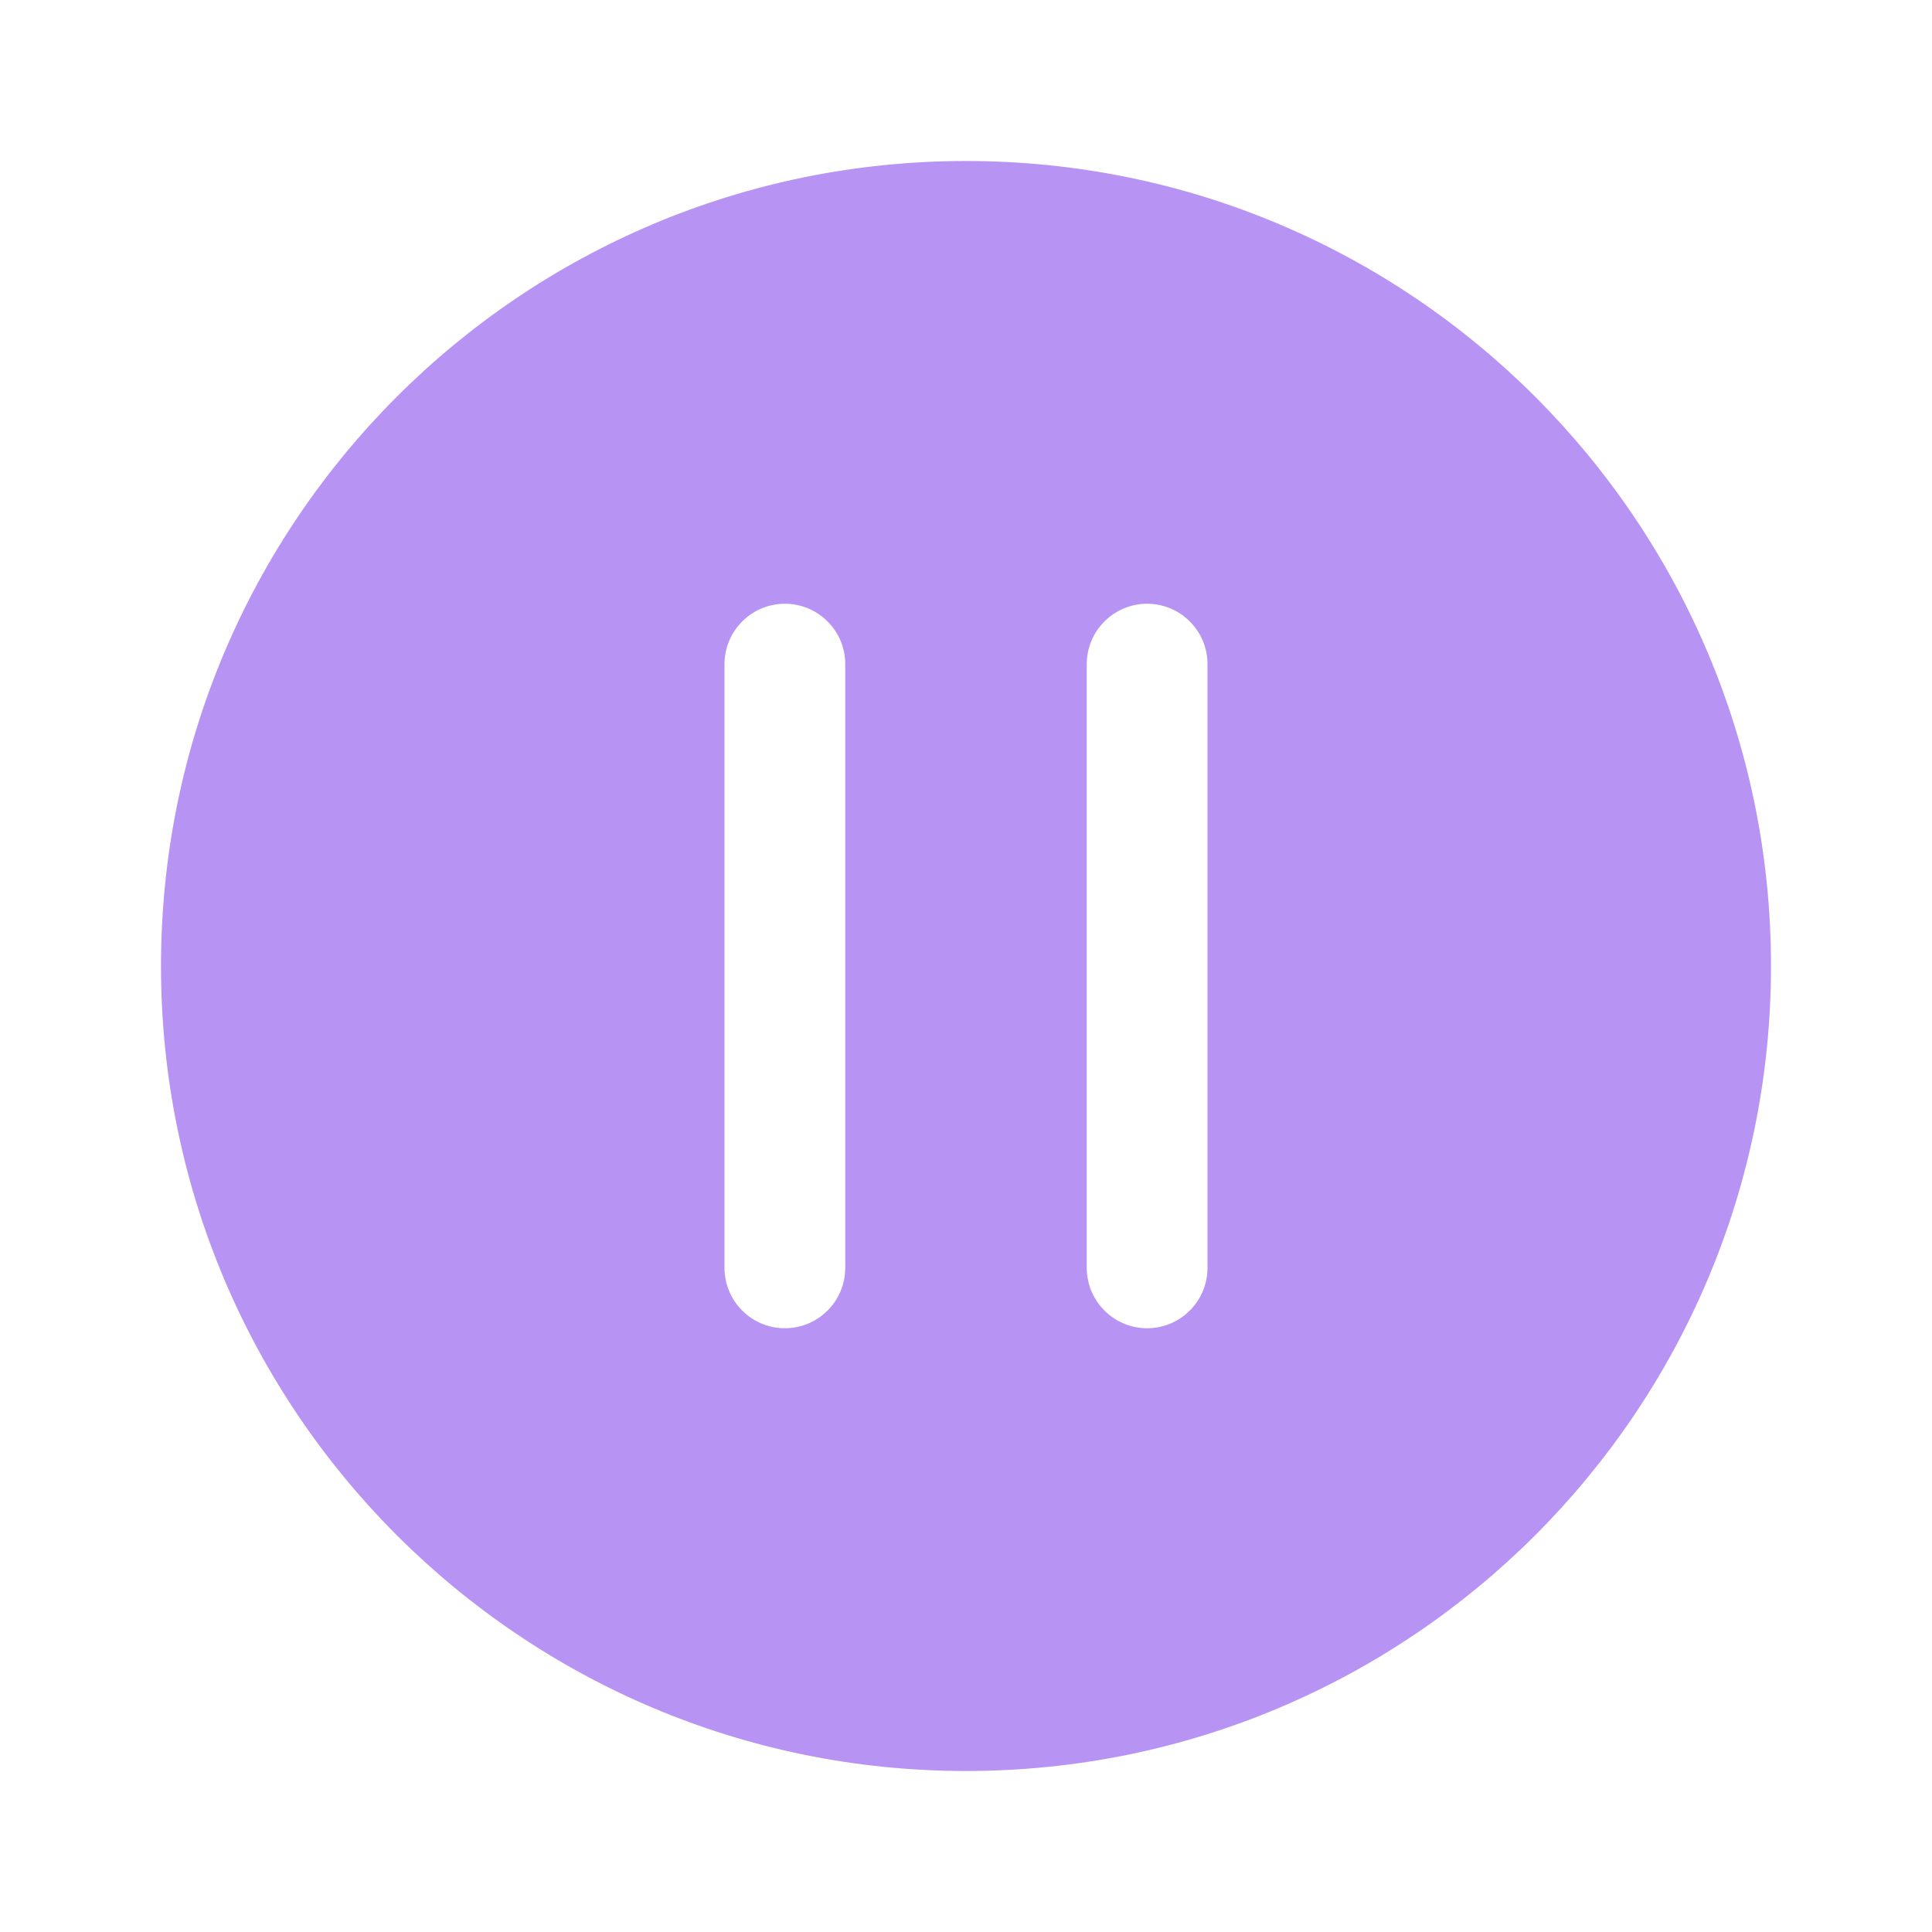
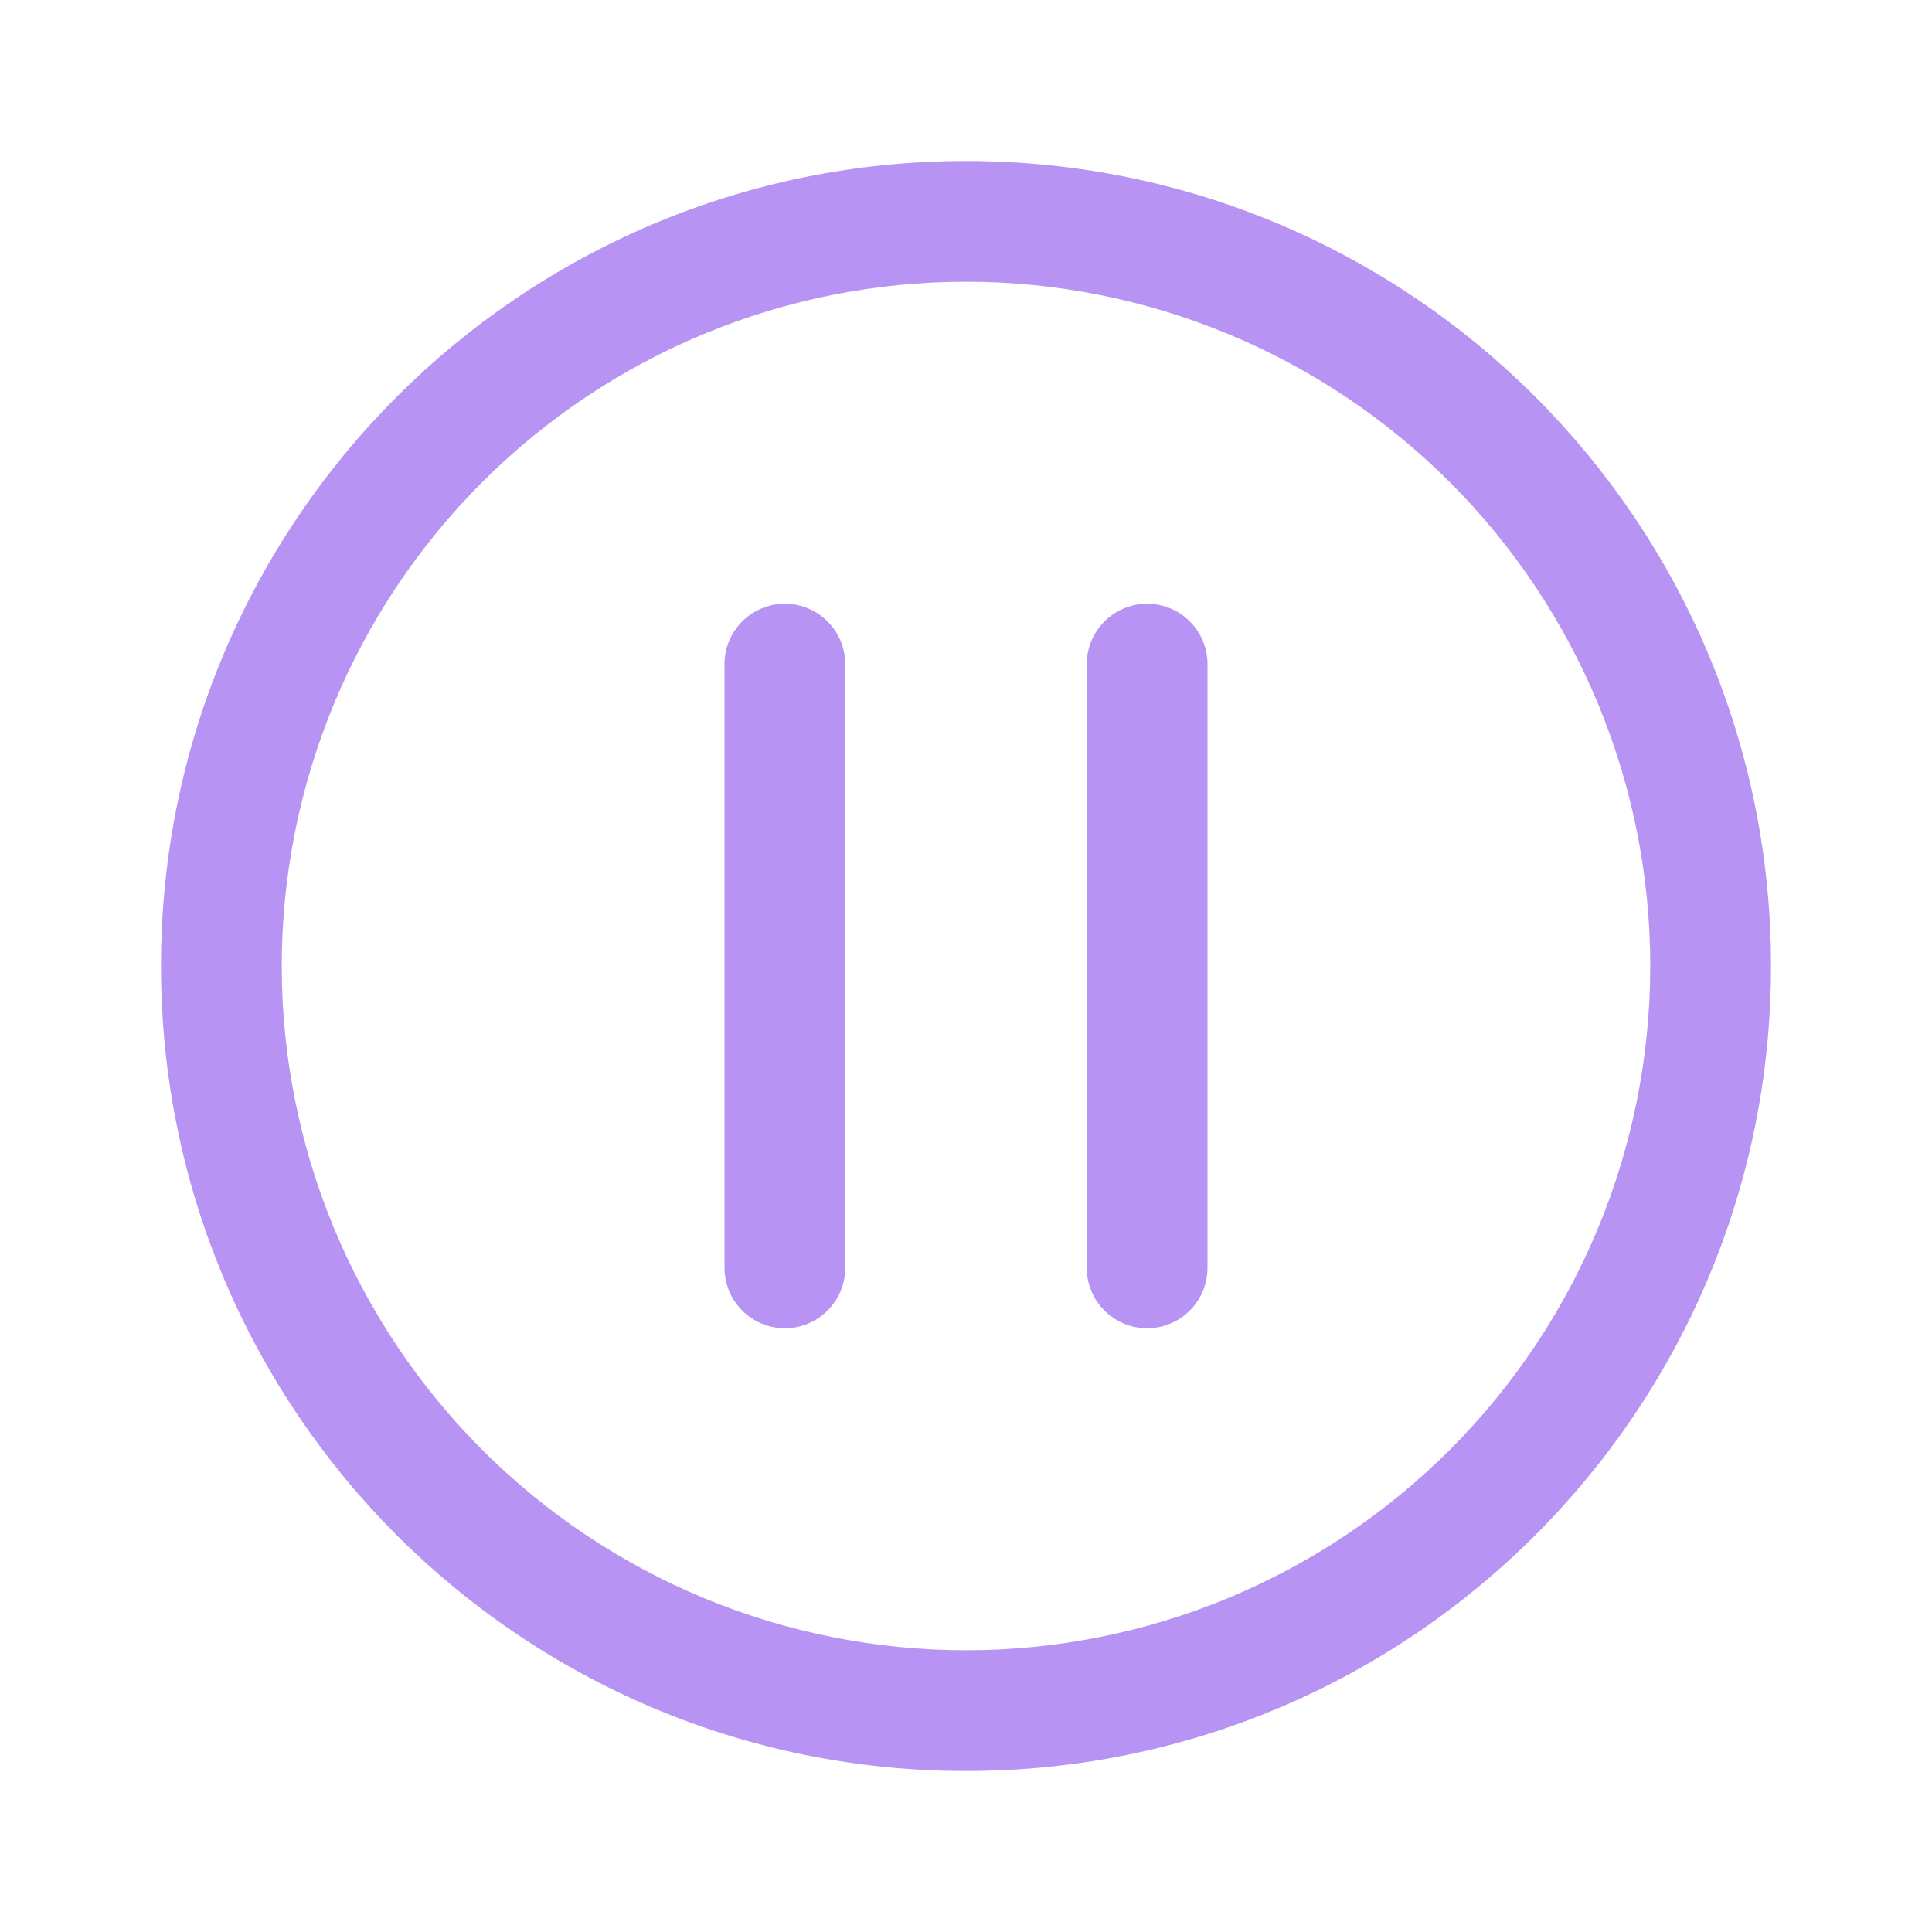
<svg xmlns="http://www.w3.org/2000/svg" width="24" height="24" viewBox="0 0 24 24" fill="none">
-   <path d="M12 2C6.477 2 2 6.477 2 12C2 17.523 6.477 22 12 22C17.523 22 22 17.523 22 12C22 6.477 17.523 2 12 2ZM10.5 8.25V15.75C10.5 15.949 10.421 16.14 10.28 16.28C10.14 16.421 9.949 16.5 9.75 16.5C9.551 16.5 9.36 16.421 9.22 16.28C9.079 16.14 9 15.949 9 15.75V8.25C9 8.051 9.079 7.86 9.22 7.72C9.36 7.579 9.551 7.5 9.75 7.5C9.949 7.5 10.14 7.579 10.28 7.72C10.421 7.86 10.5 8.051 10.5 8.25ZM15 8.25V15.75C15 15.949 14.921 16.14 14.78 16.28C14.64 16.421 14.449 16.5 14.25 16.5C14.051 16.5 13.86 16.421 13.72 16.28C13.579 16.14 13.5 15.949 13.5 15.75V8.25C13.5 8.051 13.579 7.86 13.72 7.72C13.86 7.579 14.051 7.5 14.25 7.5C14.449 7.5 14.64 7.579 14.78 7.72C14.921 7.86 15 8.051 15 8.25Z" fill="#B794F4" />
+   <path d="M10.5 8.25C10.5 8.051 10.421 7.86 10.28 7.72C10.14 7.579 9.949 7.5 9.75 7.5C9.551 7.5 9.36 7.579 9.22 7.72C9.079 7.86 9 8.051 9 8.25V15.75C9 15.949 9.079 16.14 9.22 16.28C9.36 16.421 9.551 16.5 9.75 16.5C9.949 16.5 10.14 16.421 10.28 16.28C10.421 16.14 10.5 15.949 10.5 15.75V8.25ZM15 8.25C15 8.051 14.921 7.86 14.78 7.72C14.64 7.579 14.449 7.5 14.25 7.5C14.051 7.5 13.86 7.579 13.72 7.72C13.579 7.86 13.5 8.051 13.5 8.25V15.75C13.5 15.949 13.579 16.14 13.72 16.28C13.86 16.421 14.051 16.5 14.25 16.5C14.449 16.5 14.64 16.421 14.78 16.28C14.921 16.14 15 15.949 15 15.75V8.25ZM12 2C6.477 2 2 6.477 2 12C2 17.523 6.477 22 12 22C17.523 22 22 17.523 22 12C22 6.477 17.523 2 12 2ZM3.5 12C3.5 9.746 4.396 7.584 5.99 5.99C7.584 4.396 9.746 3.5 12 3.5C14.254 3.5 16.416 4.396 18.01 5.99C19.605 7.584 20.5 9.746 20.5 12C20.5 14.254 19.605 16.416 18.01 18.01C16.416 19.605 14.254 20.5 12 20.5C9.746 20.5 7.584 19.605 5.99 18.01C4.396 16.416 3.5 14.254 3.5 12Z" fill="#B794F4" />
</svg>
